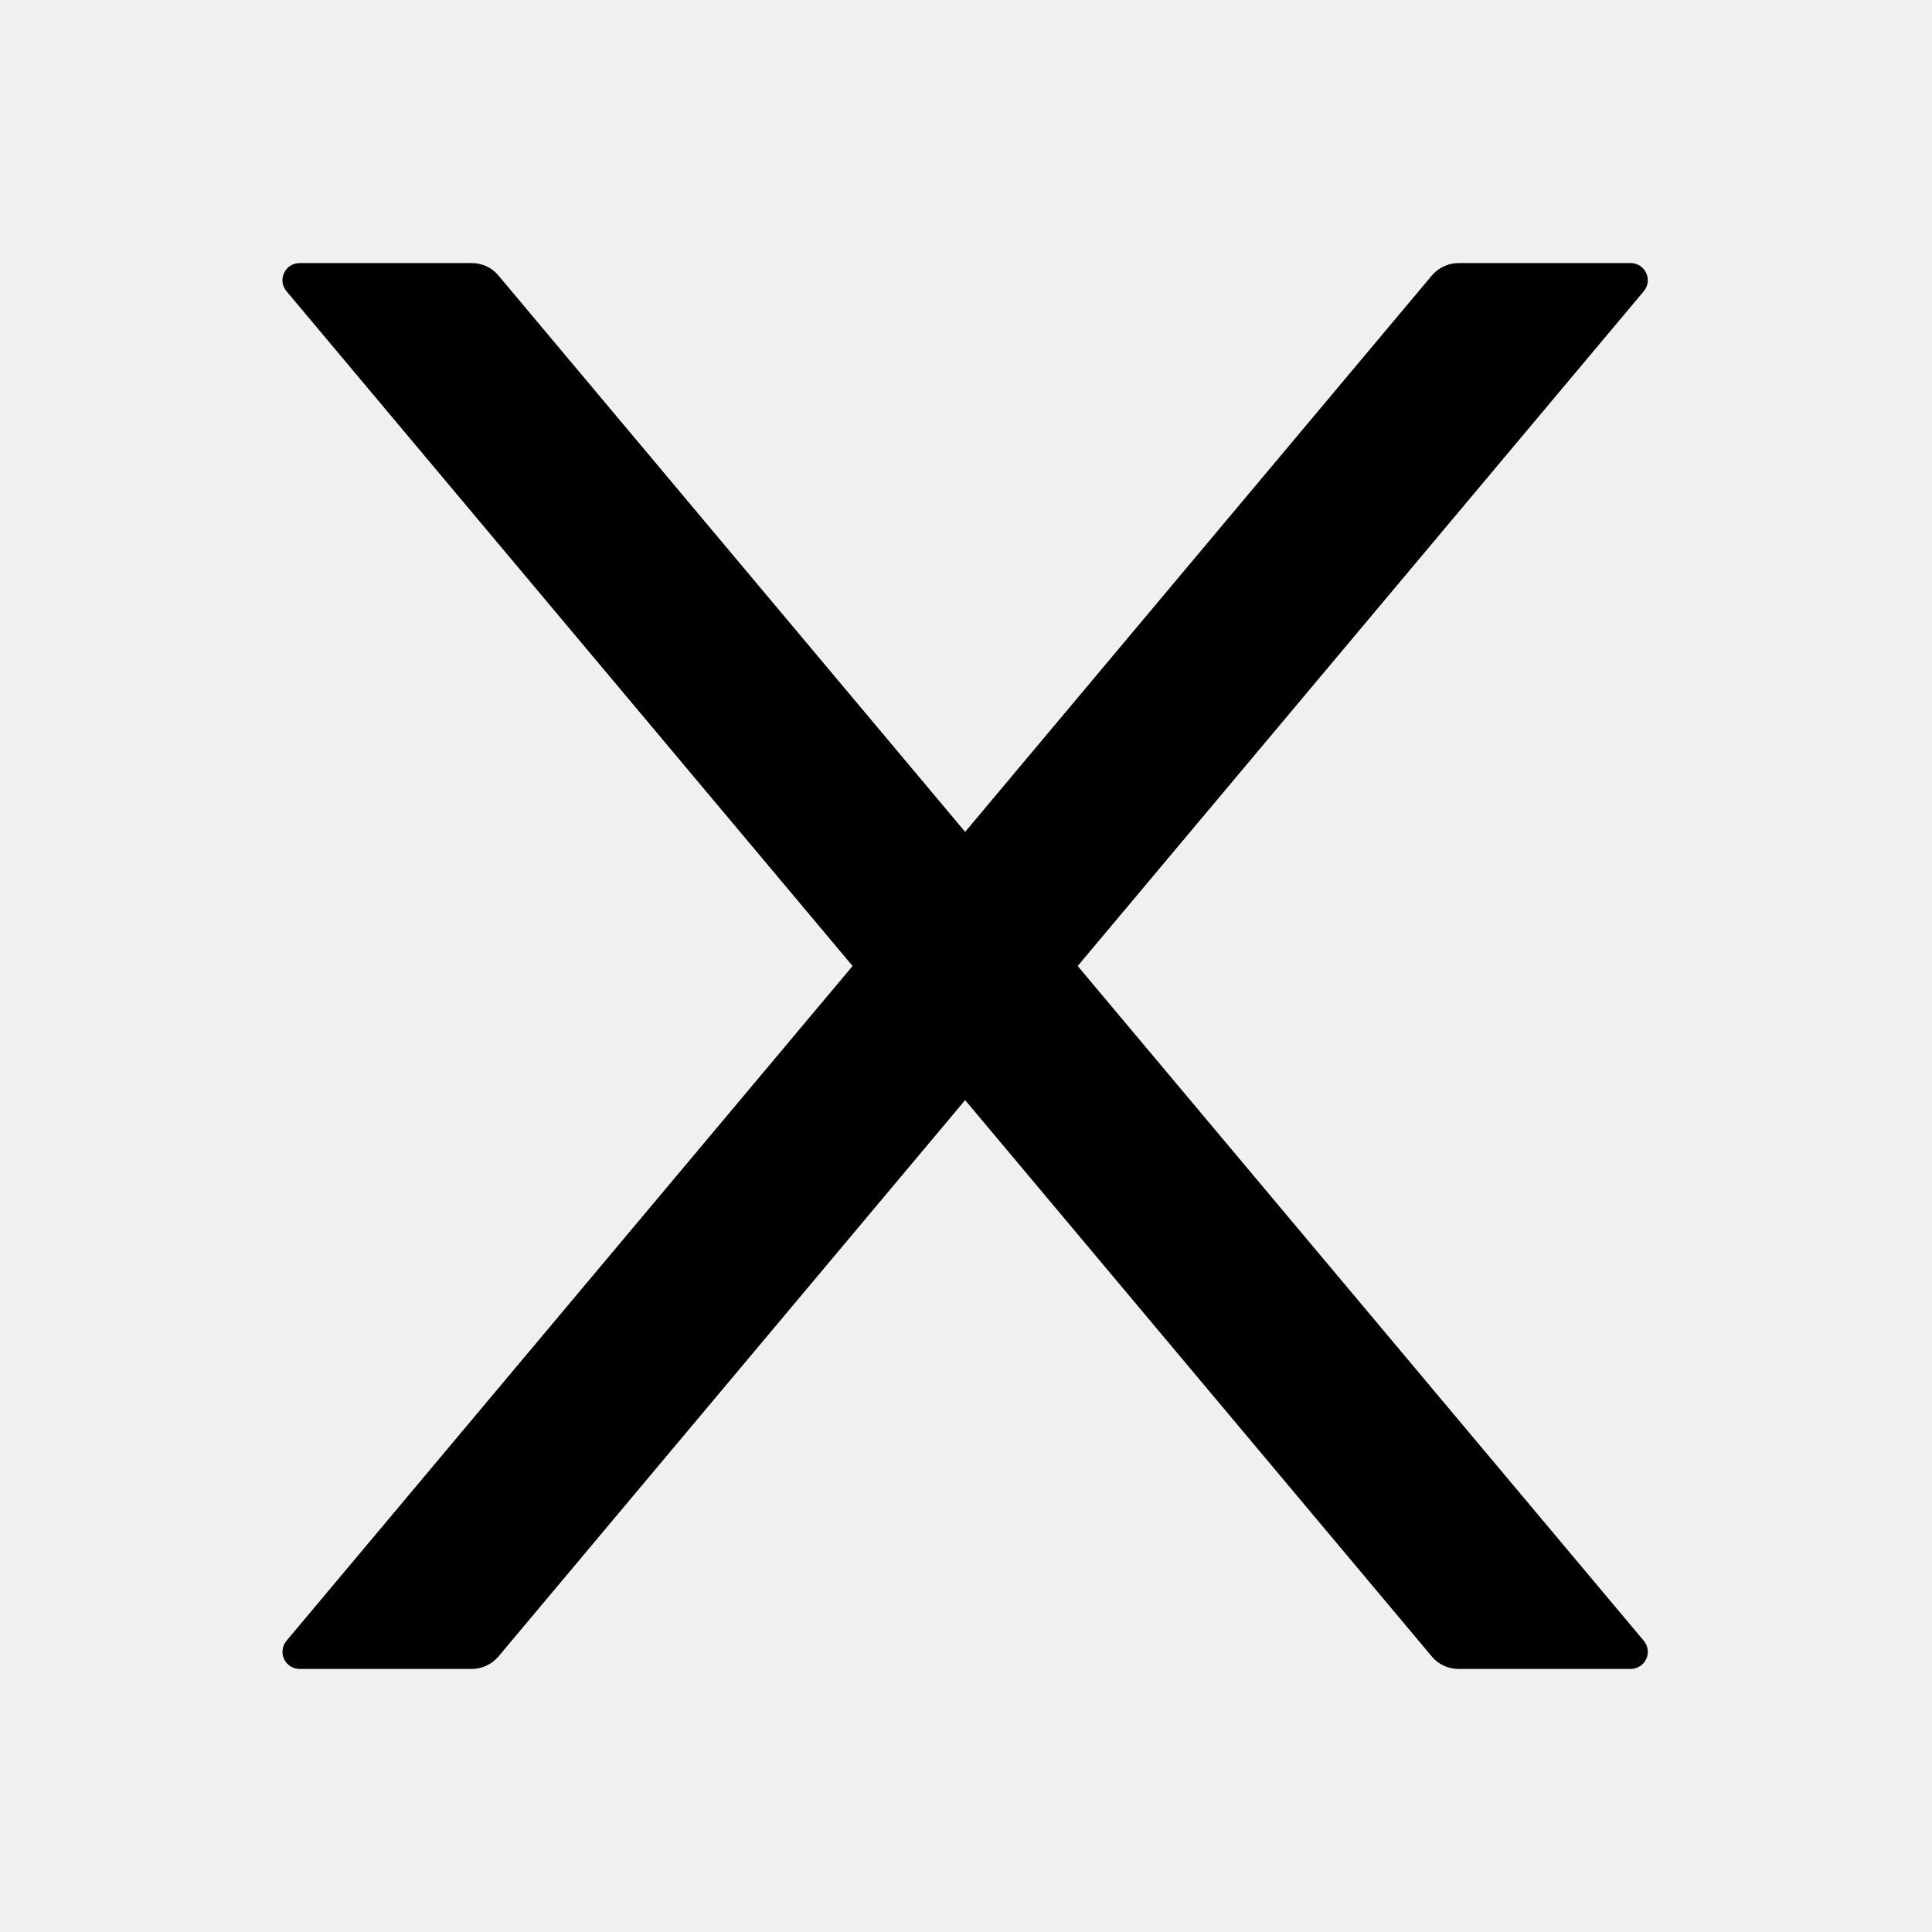
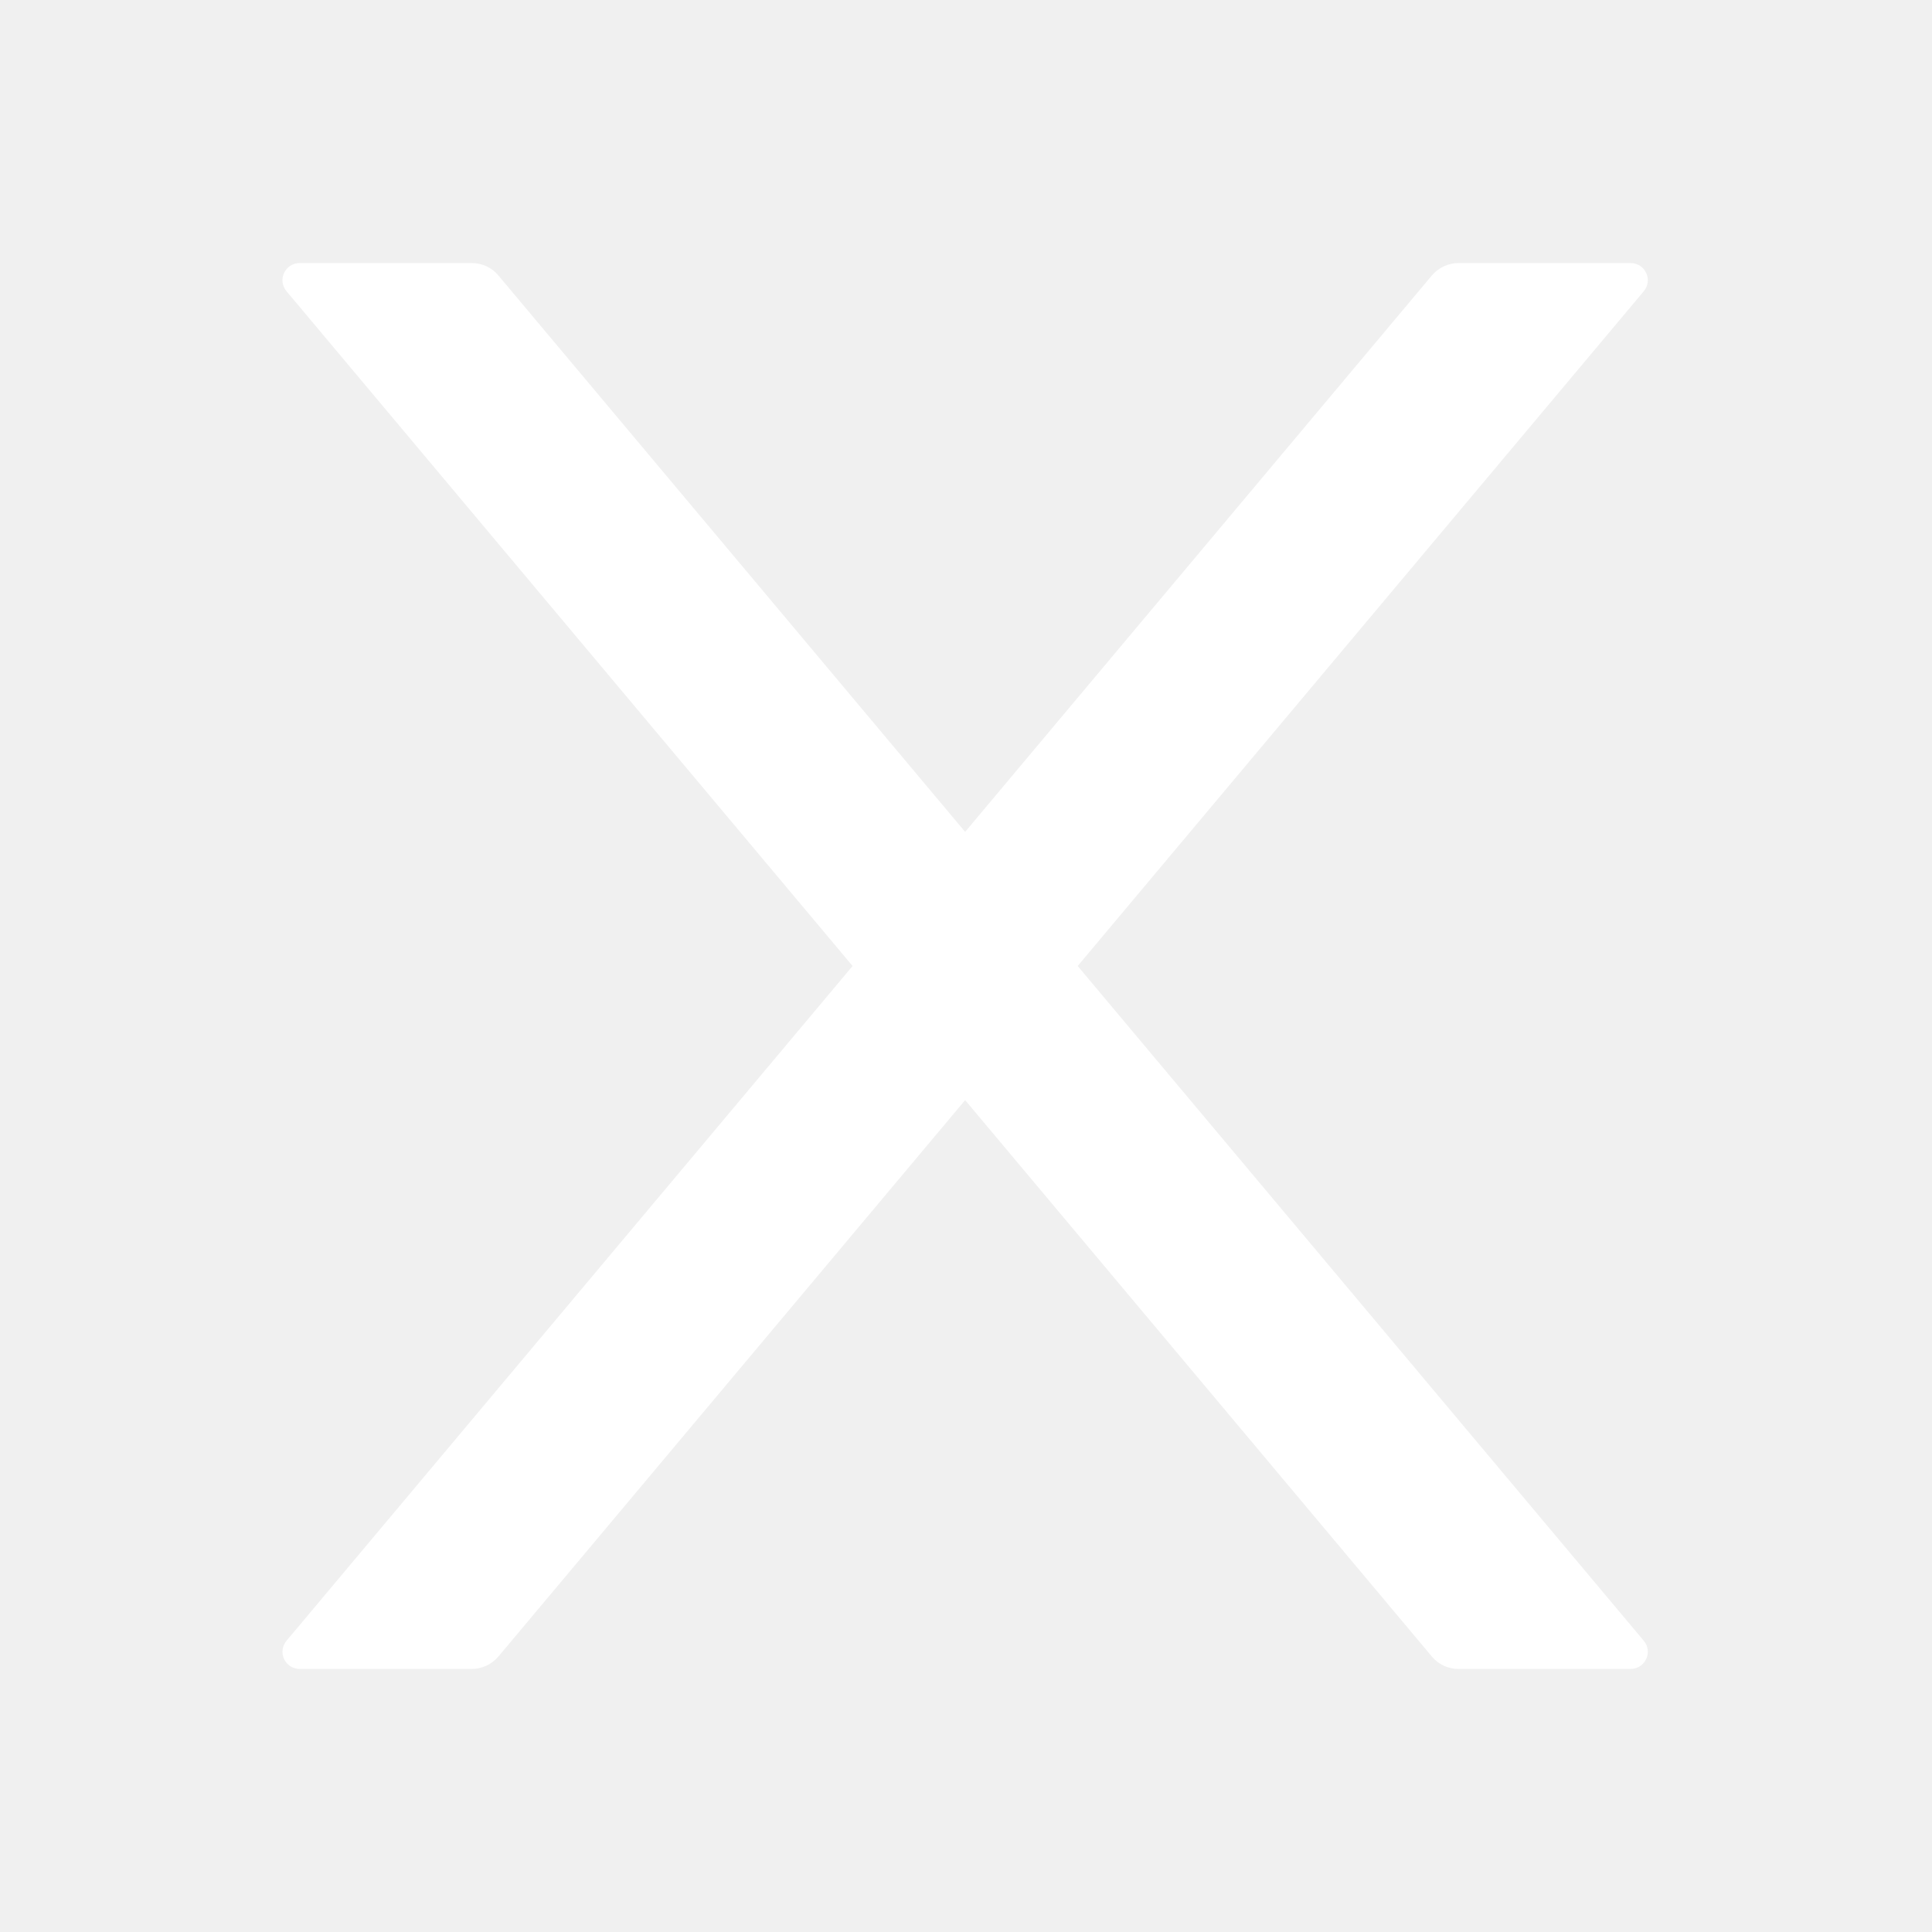
- <svg viewBox="64 64 896 896" focusable="false" class="" data-icon="close" width="1em" height="1em" fill="currentColor" aria-hidden="true">
+ <svg viewBox="64 64 896 896" focusable="false" class="" data-icon="close" width="1.5em" height="1.5em" fill="#FFFFFF" aria-hidden="true">
  <path d="M563.8 512l262.5-312.9c4.4-5.2.7-13.1-6.1-13.1h-79.8c-4.7 0-9.2 2.1-12.3 5.7L511.6 449.8 295.1 191.7c-3-3.6-7.5-5.7-12.3-5.7H203c-6.8 0-10.5 7.9-6.1 13.1L459.4 512 196.9 824.9A7.95 7.95 0 0 0 203 838h79.8c4.7 0 9.2-2.1 12.3-5.7l216.5-258.1 216.5 258.1c3 3.6 7.5 5.7 12.3 5.7h79.8c6.8 0 10.5-7.9 6.1-13.1L563.8 512z" />
</svg>
